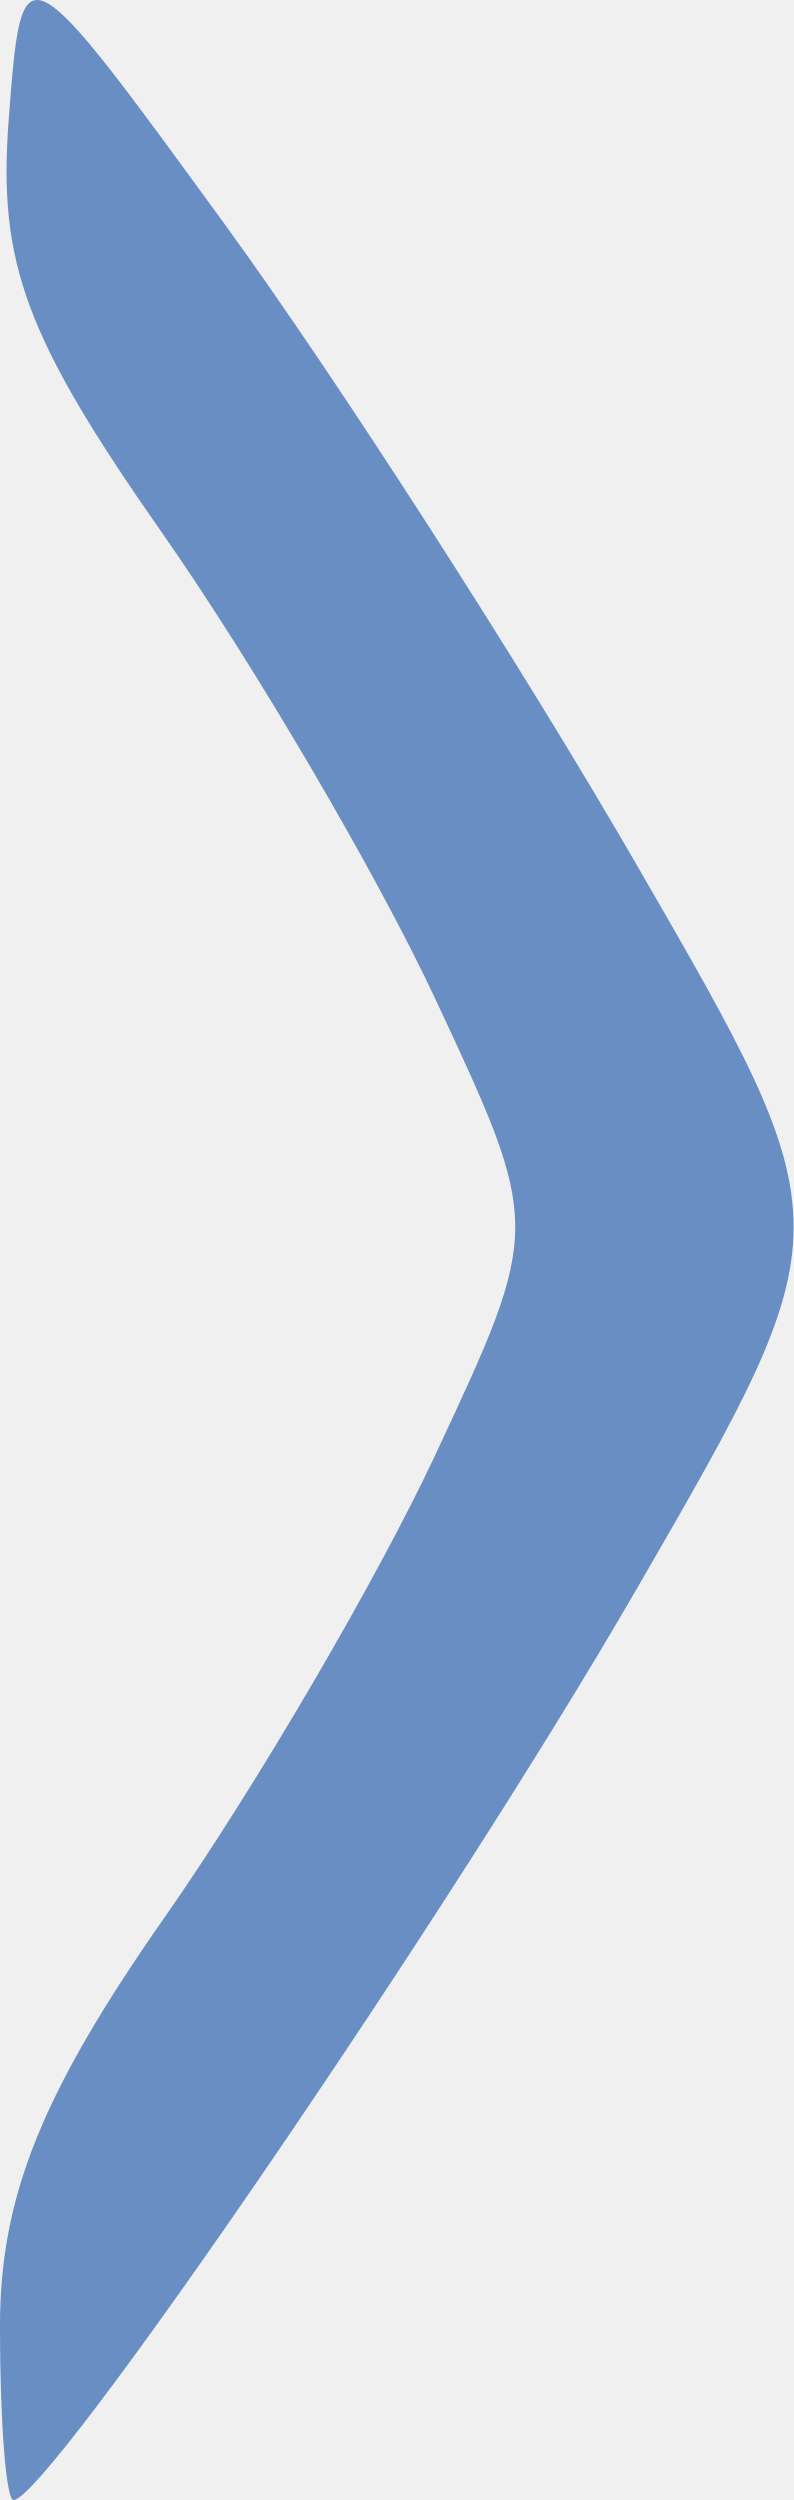
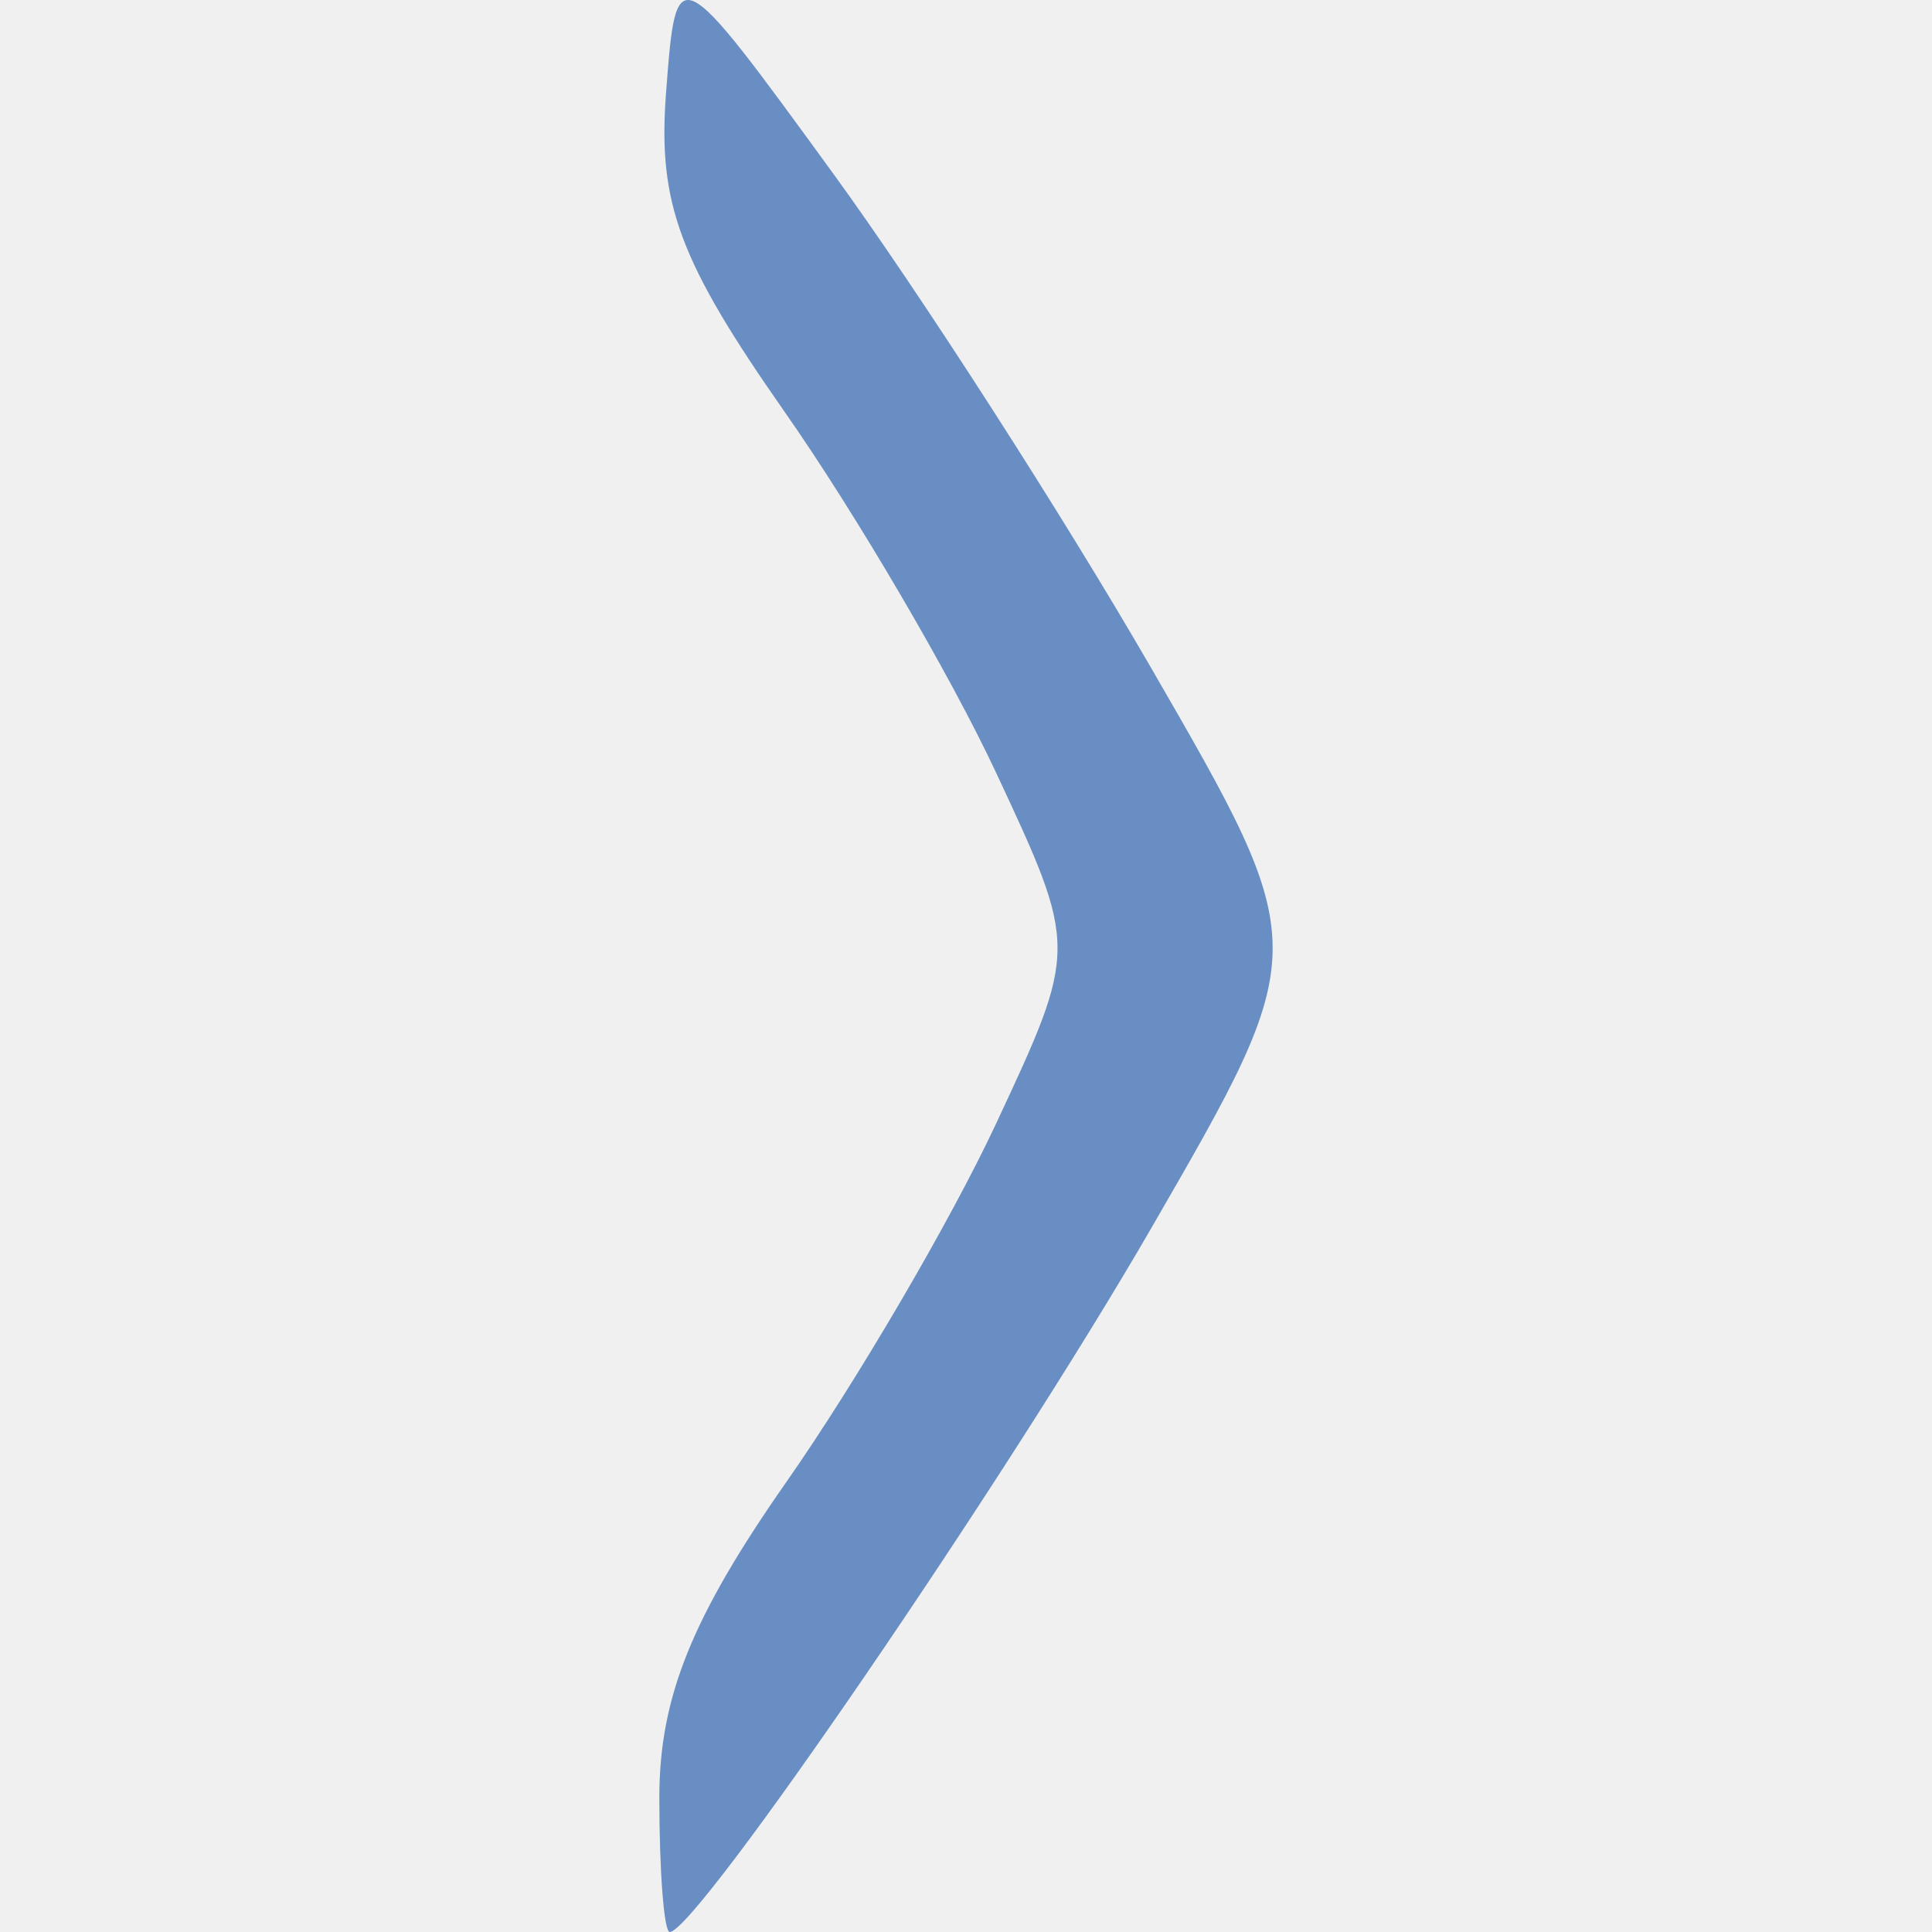
- <svg xmlns="http://www.w3.org/2000/svg" width="5.079" height="16" viewBox="0 0 5.079 16" fill="#FFFFFF" opacity="0.75" version="1.1" id="svg4">
+ <svg xmlns="http://www.w3.org/2000/svg" width="16" height="16" viewBox="0 0 16 16" fill="#FFFFFF" opacity="0.75" version="1.1" id="svg4">
  <defs id="defs8" />
-   <g id="g5088" transform="matrix(0.2809615,0,0,0.2809615,1.429966,-2.772657)" style="fill:#3c6eb4;fill-opacity:1">
+   <g id="g5088" transform="matrix(0.2809615,0,0,0.2809615,6.890367,-2.772657)" style="fill:#3c6eb4;fill-opacity:1">
    <path style="fill:#3c6eb4;fill-opacity:1" d="m -5.09,62.86 c 0,-2.951 0.952,-5.317 3.75,-9.317 2.062,-2.949 4.839,-7.694 6.171,-10.544 2.421,-5.183 2.421,-5.183 0,-10.366 -1.332,-2.851 -4.132,-7.629 -6.223,-10.618 -3.116,-4.454 -3.747,-6.152 -3.5,-9.41 0.302,-3.975 0.302,-3.975 4.919,2.368 2.539,3.489 6.763,10.055 9.385,14.593 4.768,8.25 4.768,8.25 0,16.5 -4.277,7.401 -13.409,20.75 -14.195,20.75 -0.169,0 -0.307,-1.78 -0.307,-3.956 z" id="path5096" />
  </g>
</svg>
